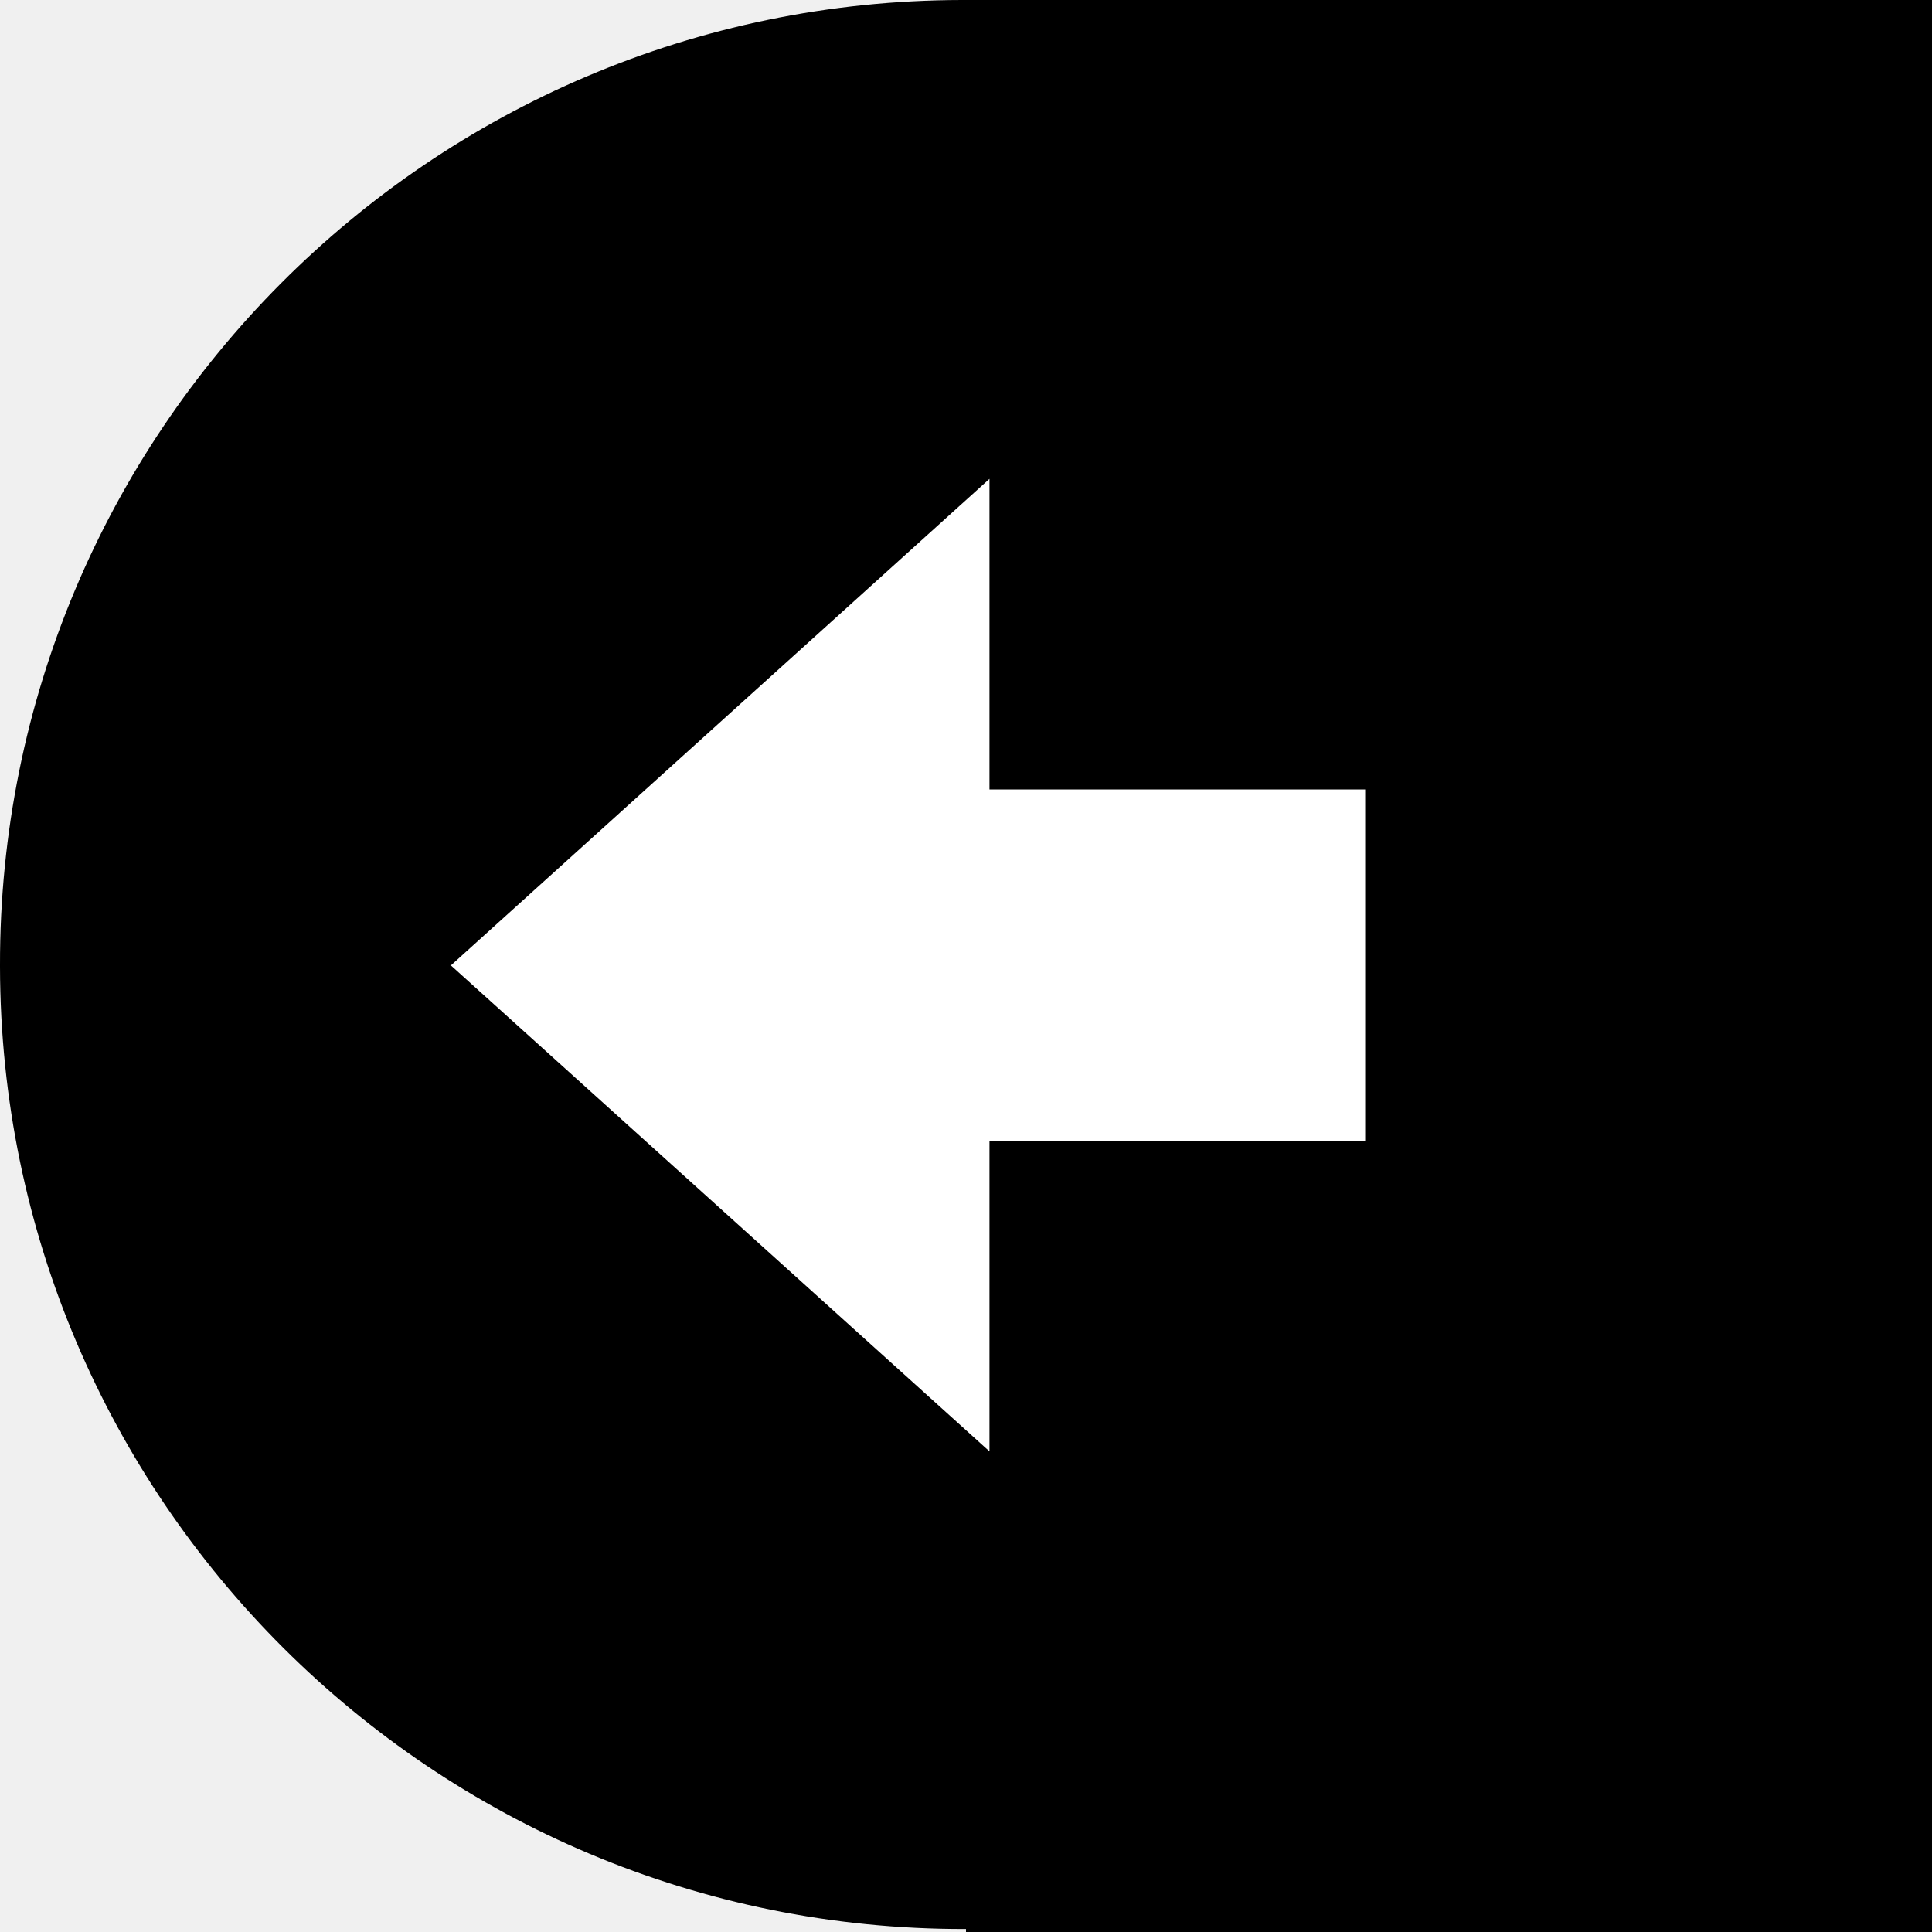
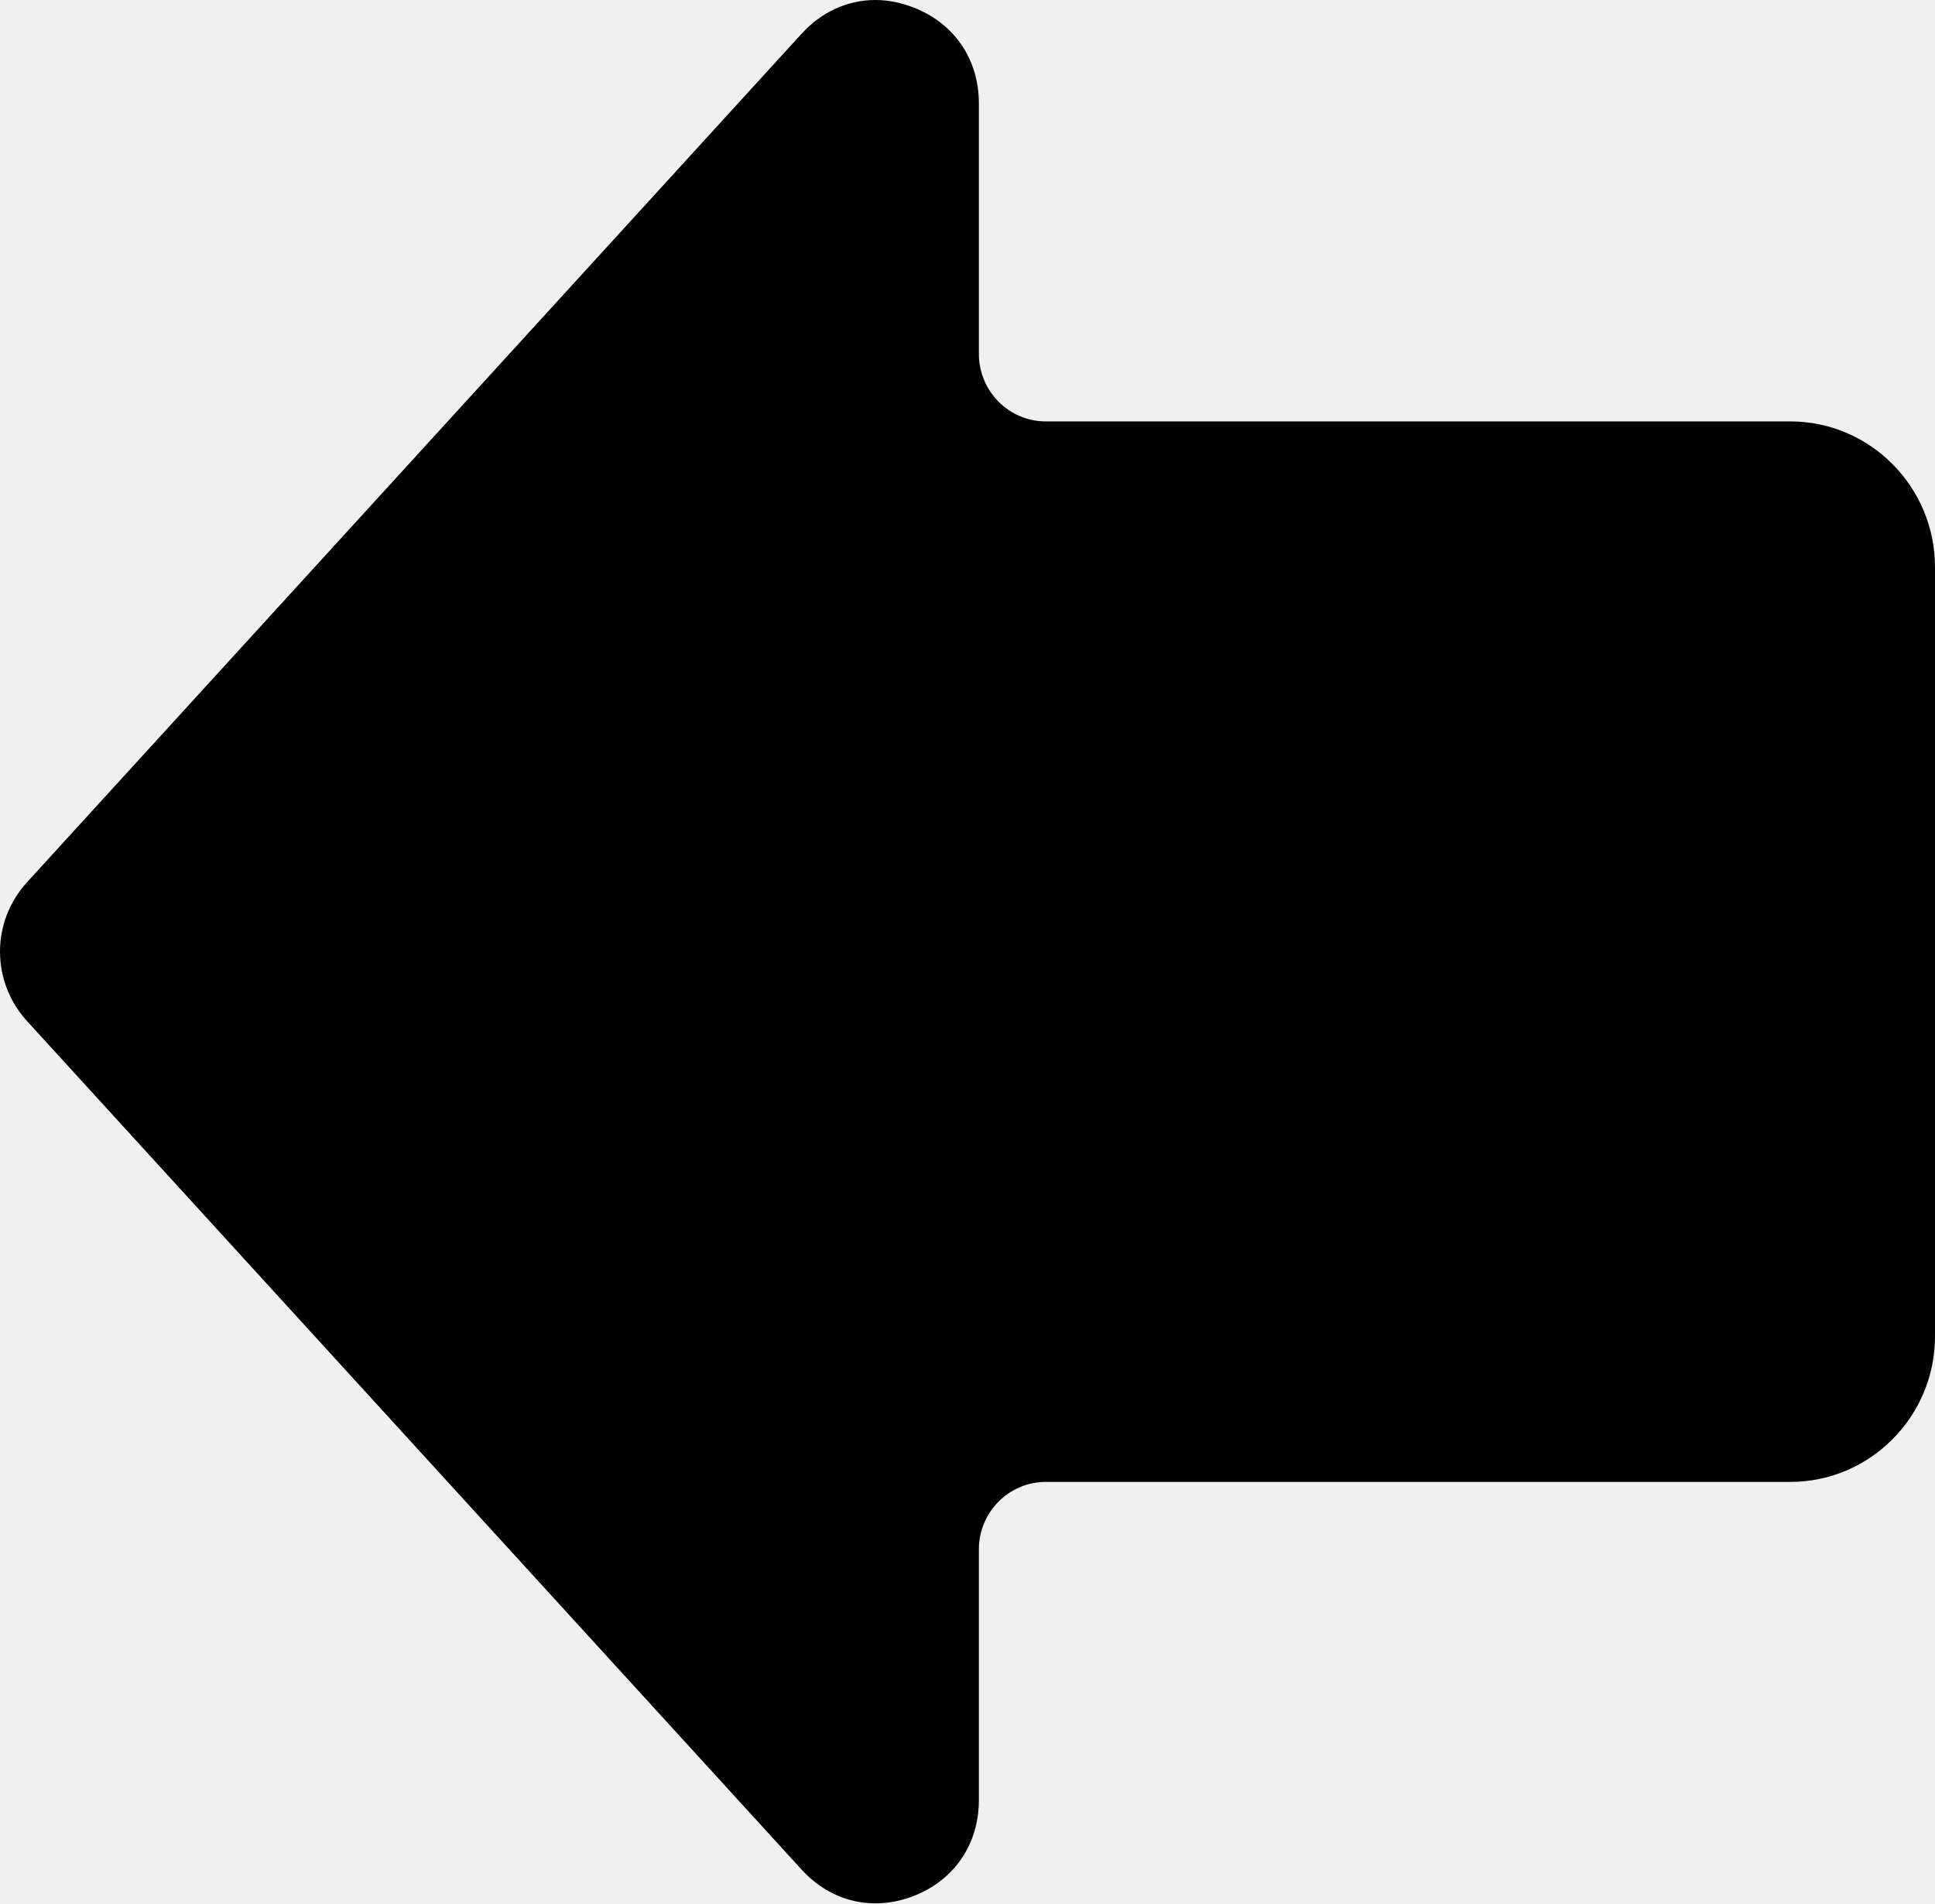
- <svg xmlns="http://www.w3.org/2000/svg" width="65" height="65" xml:space="preserve" overflow="hidden">
+ <svg xmlns="http://www.w3.org/2000/svg" width="551" height="542" xml:space="preserve" overflow="hidden">
  <defs>
    <clipPath id="clip0">
-       <rect x="2834" y="1732" width="65" height="65" />
+       <rect x="2372" y="1520" width="551" height="542" />
    </clipPath>
  </defs>
-   <g clip-path="url(#clip0)" transform="translate(-2834 -1732)">
-     <circle cx="2866.5" cy="1764.5" r="28" fill="#fff" />
-     <path d="M2867.29 1748.11 2849.17 1764.48 2849.15 1764.47 2849.16 1764.49 2849.17 1764.48 2867.29 1780.83 2867.29 1770.38 2879.93 1770.38 2879.93 1758.56 2867.29 1758.56ZM2866.46 1732 2866.5 1732 2866.5 1732 2899 1732 2899 1736.33 2899 1746.01 2899 1782.99 2899 1789.91 2899 1797 2866.5 1797 2866.5 1796.9 2866.48 1796.9C2866.48 1796.9 2866.47 1796.9 2866.47 1796.9 2848.56 1796.93 2834.03 1782.43 2834 1764.53 2834 1764.51 2834 1764.49 2834 1764.47 2833.97 1746.57 2848.45 1732.03 2866.36 1732 2866.39 1732 2866.43 1732 2866.46 1732Z" fill-rule="evenodd" />
+   <g clip-path="url(#clip0)" transform="translate(-2372 -1520)">
+     <path d="M2923 1681.52 2923 1900.53C2923 1923.4 2904.49 1941.99 2881.78 1941.99L2669.8 1941.99C2659.27 1941.99 2650.74 1950.62 2650.74 1961.21L2650.74 2032.6C2650.74 2045.09 2643.79 2055.36 2632.22 2059.88 2620.67 2064.4 2608.65 2061.59 2600.27 2052.4L2379.72 1810.79C2369.43 1799.52 2369.43 1782.47 2379.72 1771.2L2600.27 1529.59C2605.77 1523.57 2613.12 1520 2621.28 1520 2625.03 1520 2628.73 1520.81 2632.22 1522.17 2643.81 1526.7 2650.74 1536.94 2650.74 1549.45L2650.74 1620.78C2650.74 1631.37 2659.27 1640 2669.8 1640L2881.78 1640C2904.52 1640 2923 1658.63 2923 1681.52Z" fill-rule="evenodd" />
  </g>
</svg>
